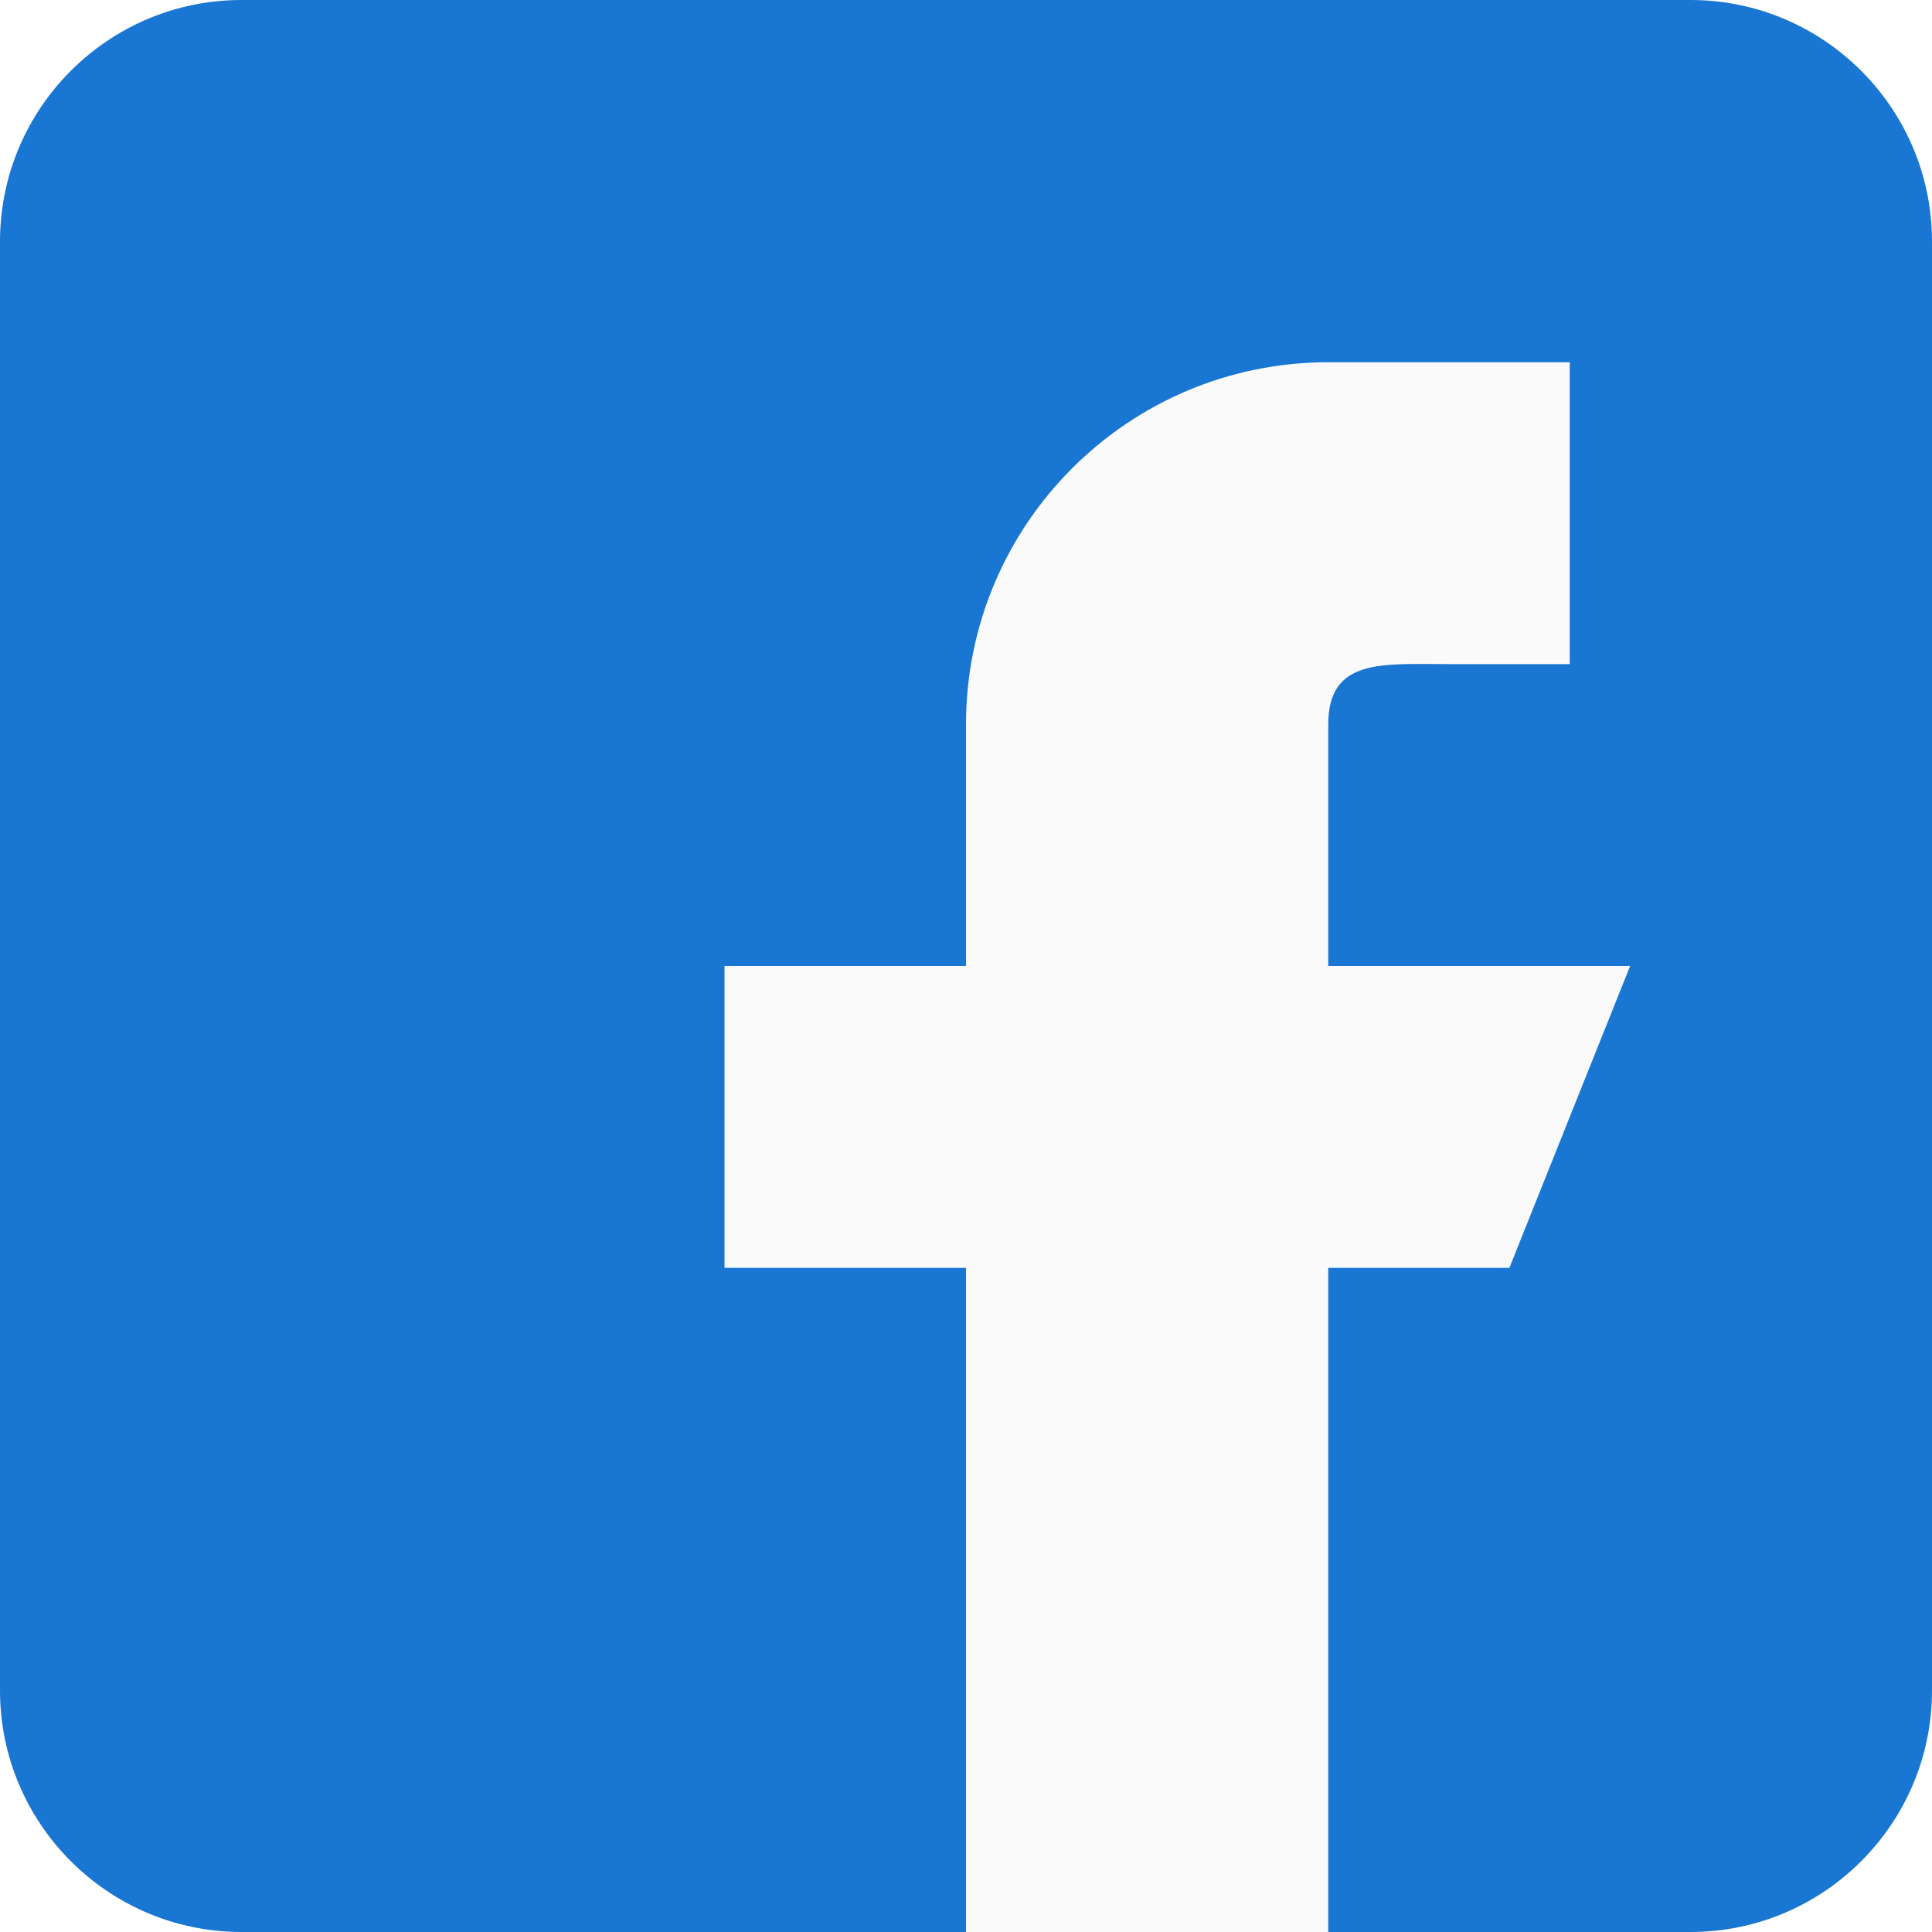
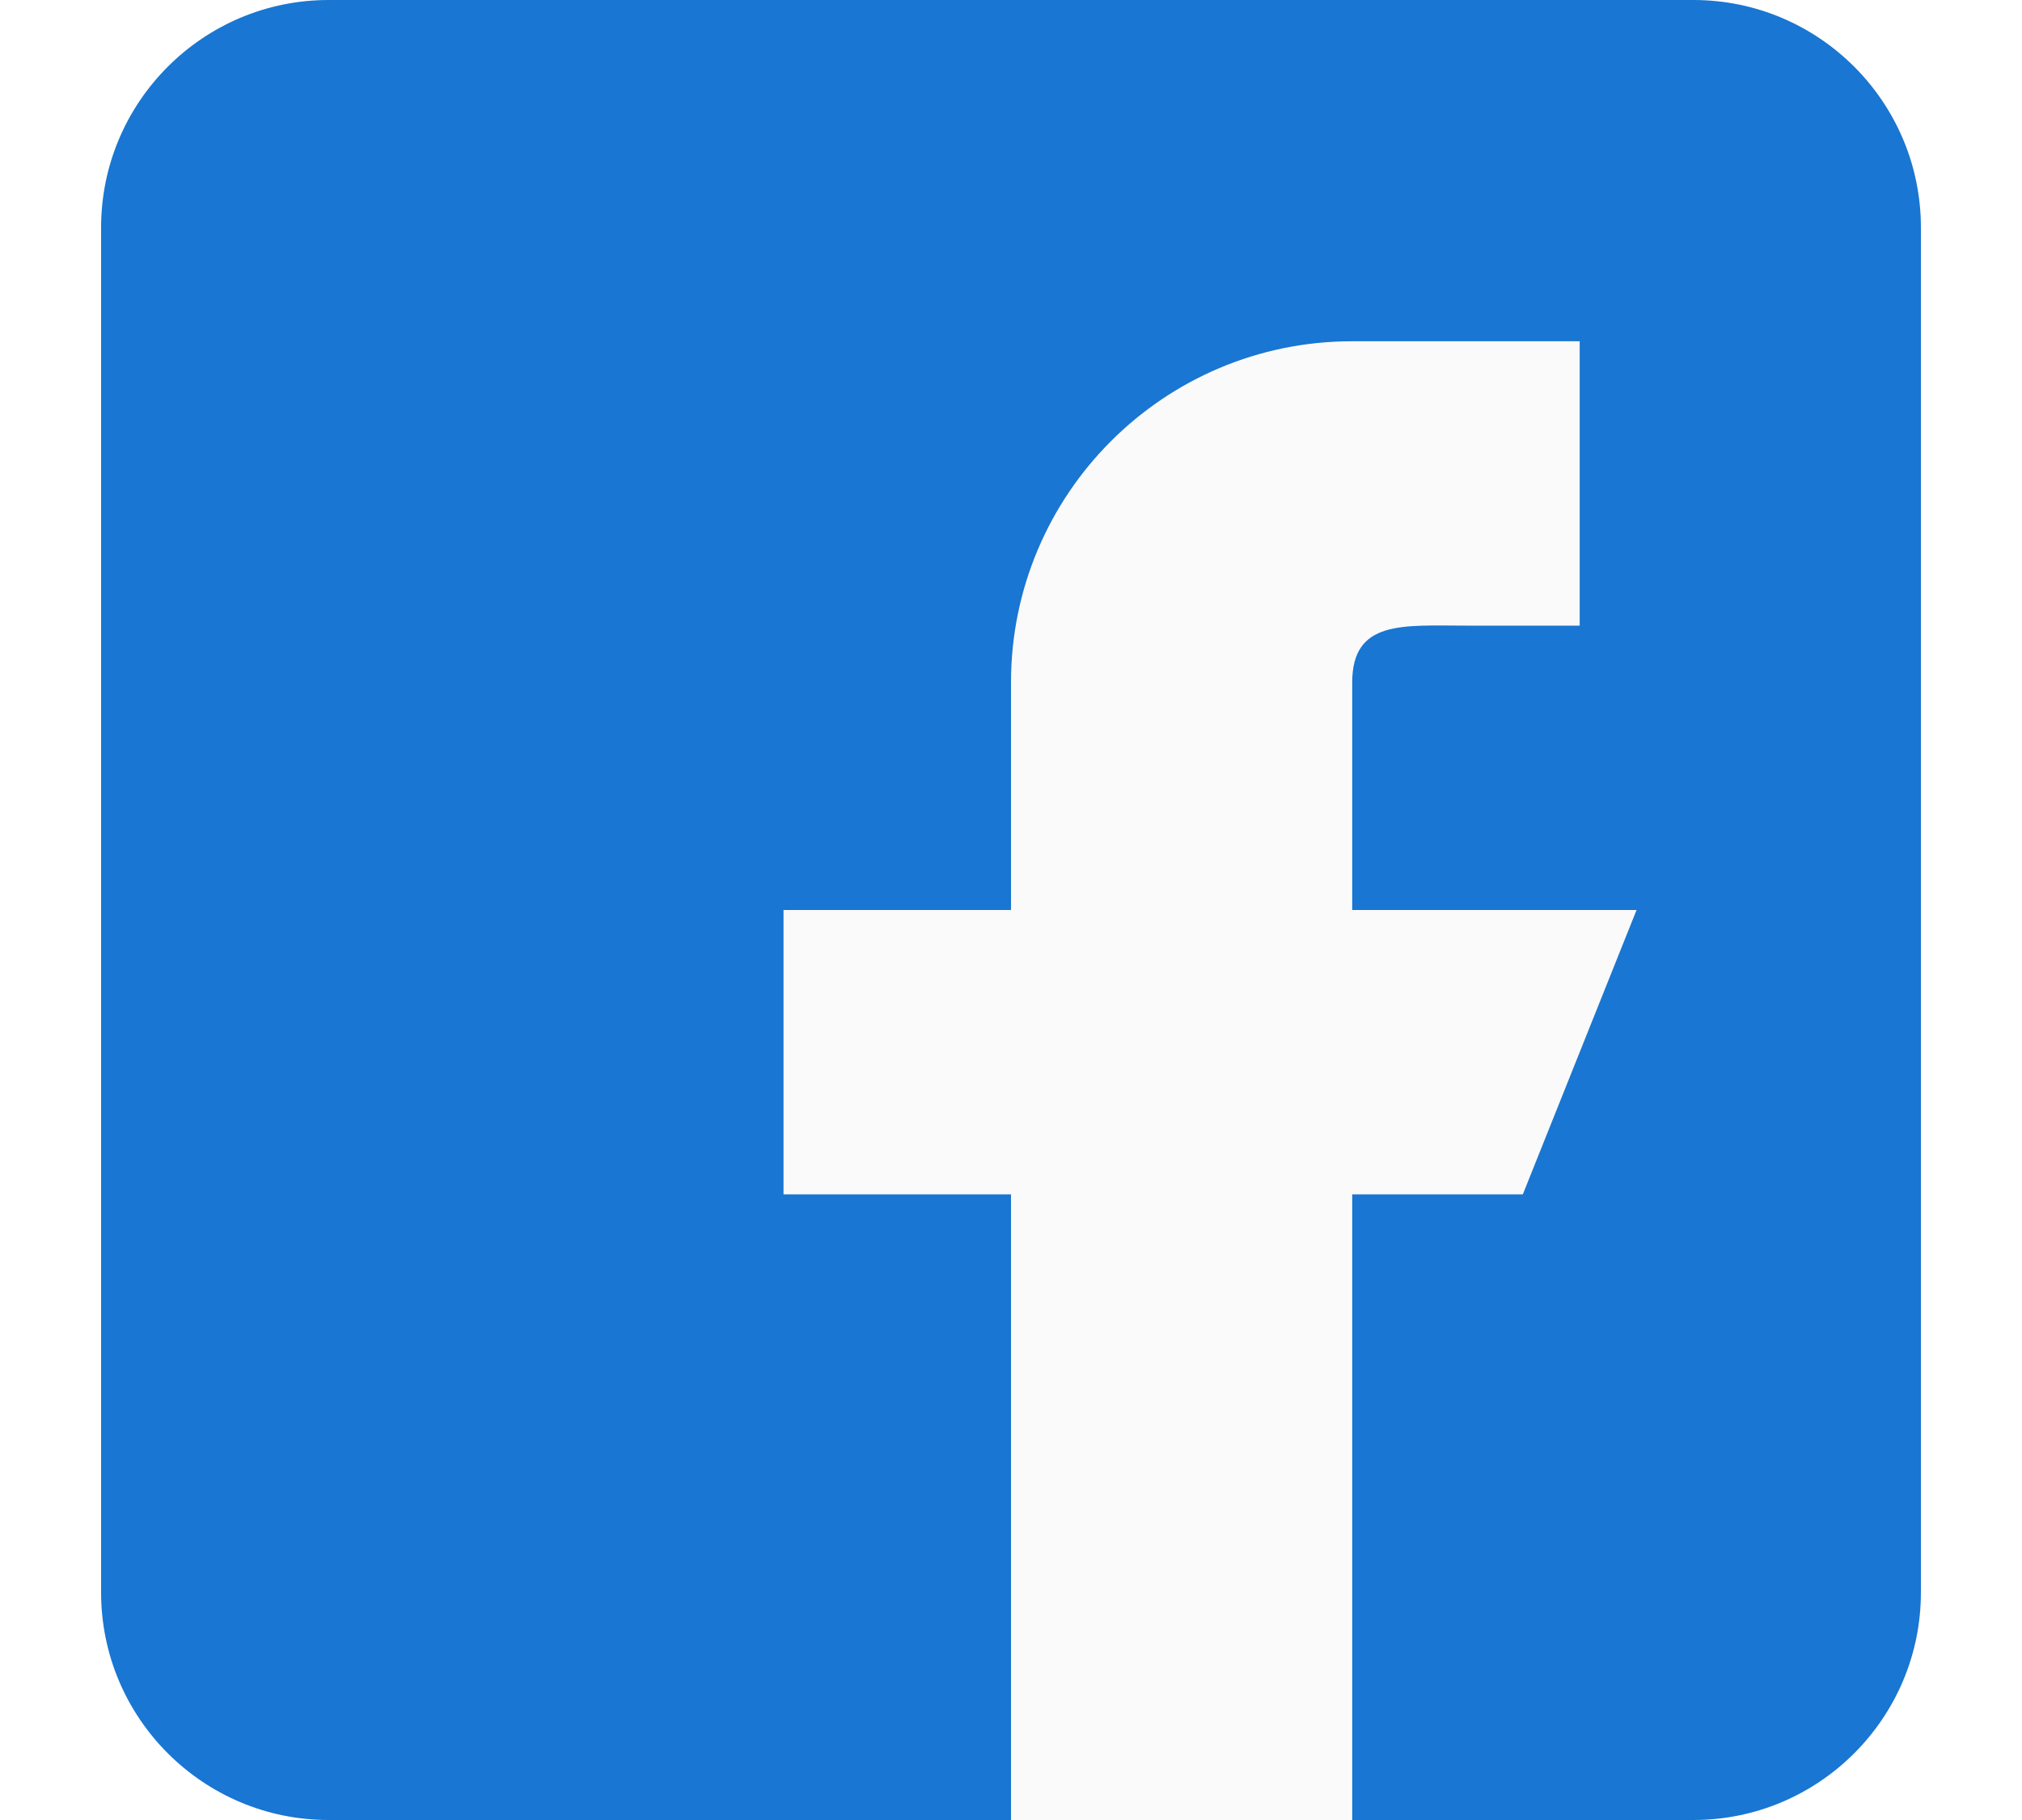
- <svg xmlns="http://www.w3.org/2000/svg" version="1.1" id="Capa_1" x="0px" y="0px" viewBox="0 0 512 512" style="enable-background:new 0 0 512 512;" xml:space="preserve">
+ <svg xmlns="http://www.w3.org/2000/svg" width="20" height="18" version="1.1" id="Capa_1" x="0px" y="0px" viewBox="0 0 512 512" style="enable-background:new 0 0 512 512;" xml:space="preserve">
  <path style="fill:#1976D2;" d="M448,0H64C28.704,0,0,28.704,0,64v384c0,35.296,28.704,64,64,64h384c35.296,0,64-28.704,64-64V64  C512,28.704,483.296,0,448,0z" />
  <path style="fill:#FAFAFA;" d="M432,256h-80v-64c0-17.664,14.336-16,32-16h32V96h-64l0,0c-53.024,0-96,42.976-96,96v64h-64v80h64  v176h96V336h48L432,256z" />
  <g>
</g>
  <g>
</g>
  <g>
</g>
  <g>
</g>
  <g>
</g>
  <g>
</g>
  <g>
</g>
  <g>
</g>
  <g>
</g>
  <g>
</g>
  <g>
</g>
  <g>
</g>
  <g>
</g>
  <g>
</g>
  <g>
</g>
</svg>
